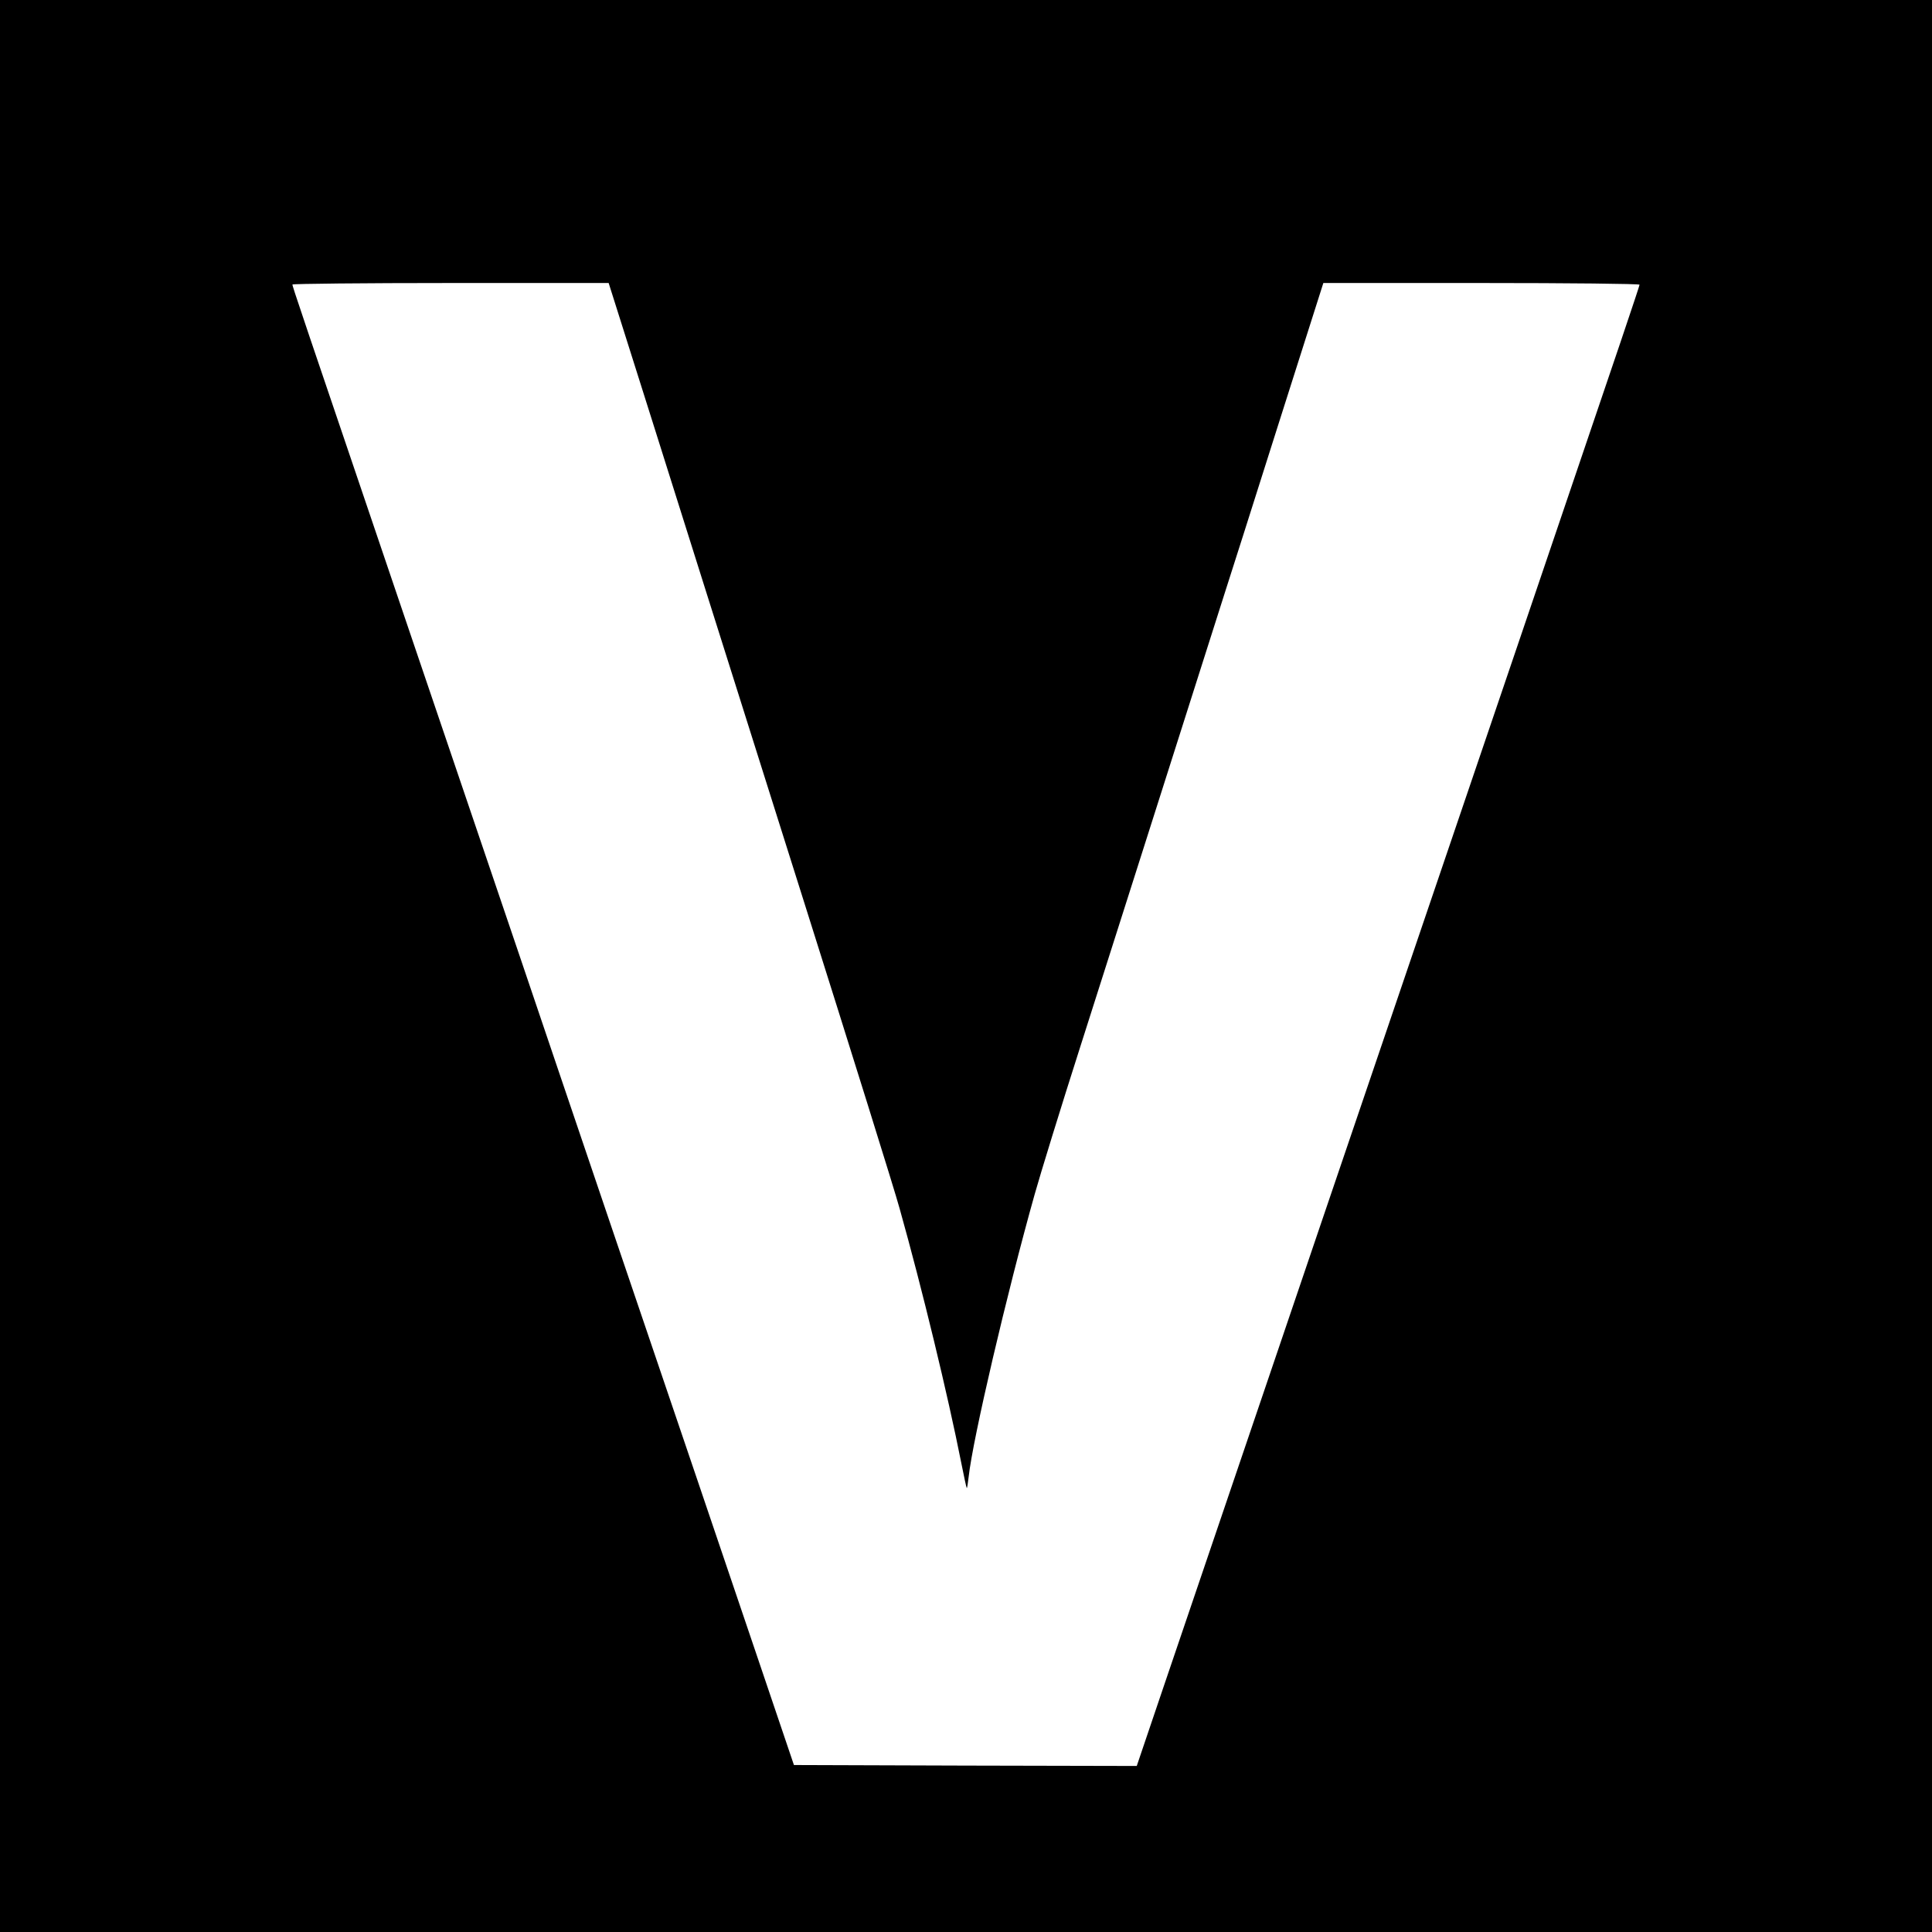
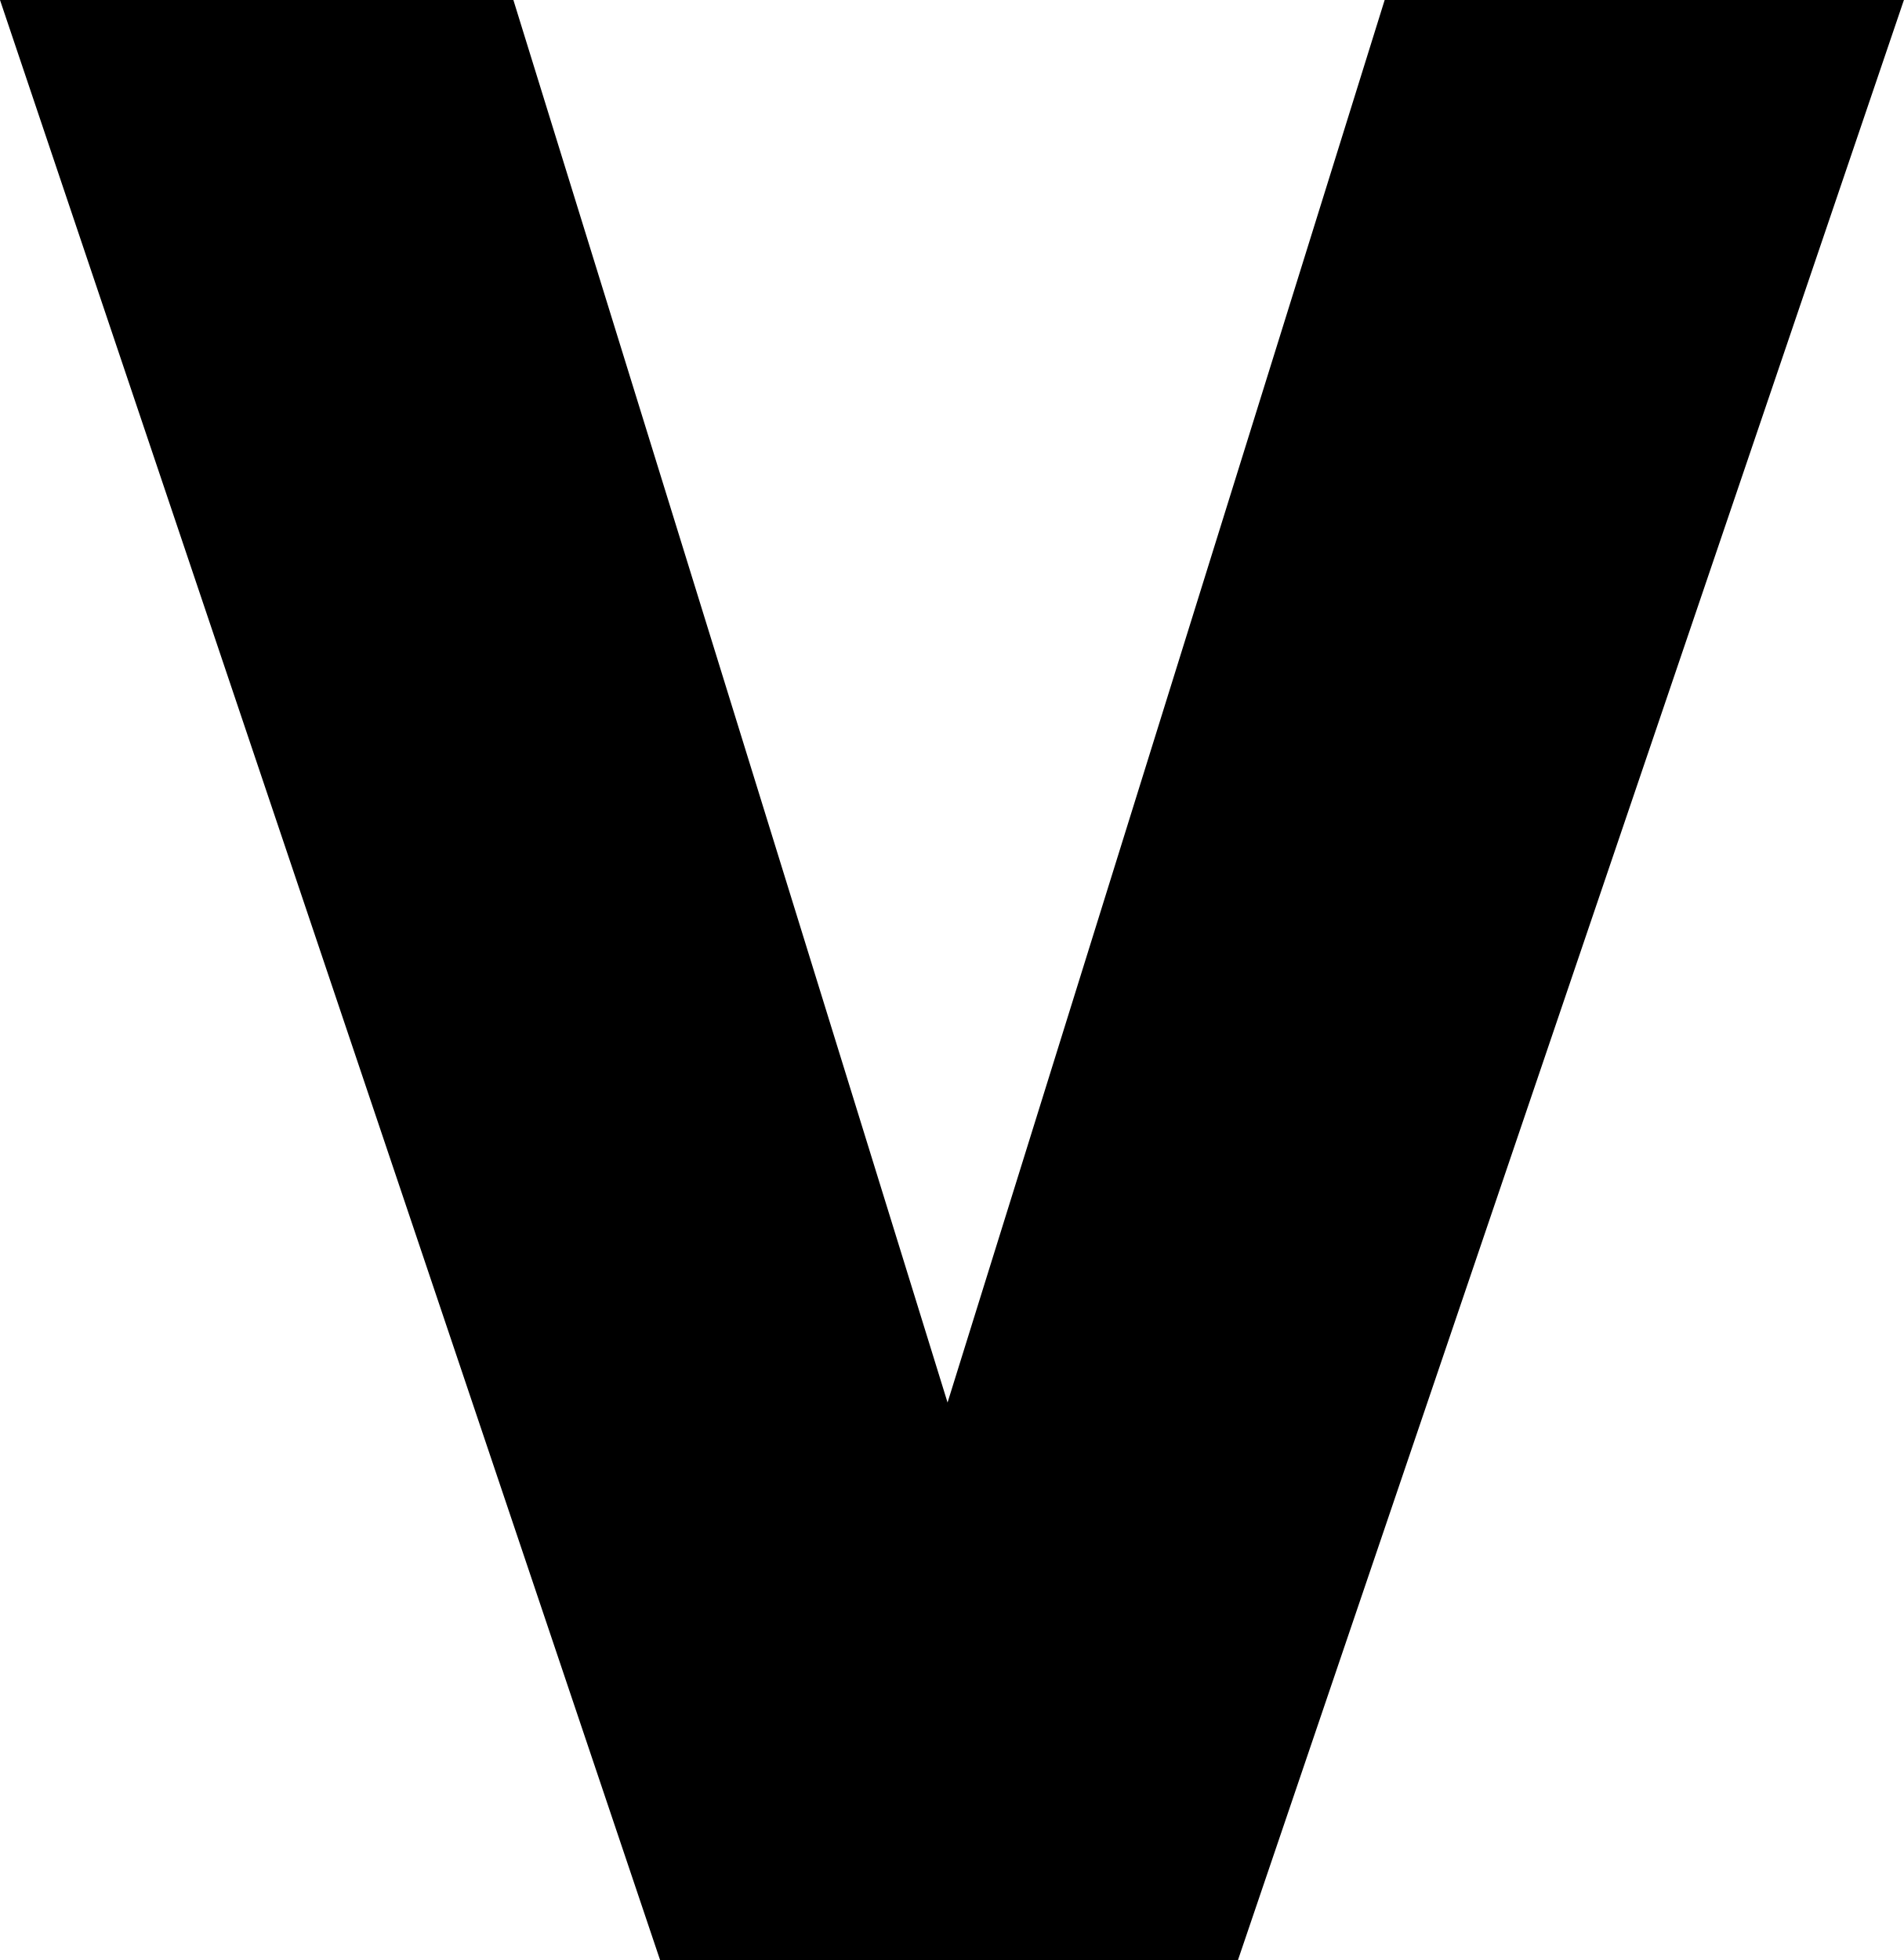
- <svg xmlns="http://www.w3.org/2000/svg" version="1.0" width="1024pt" height="1024pt" viewBox="0 0 1024 1024" preserveAspectRatio="xMidYMid meet">
-   <g transform="translate(0,1024) scale(0.1,-0.1)" fill="#000000" stroke="none">
-     <path d="M0 5120 l0 -5120 5120 0 5120 0 0 5120 0 5120 -5120 0 -5120 0 0 -5120z m3459 2883 c128 -406 259 -821 291 -923 32 -102 263 -833 513 -1625 250 -792 478 -1521 505 -1620 120 -427 256 -990 327 -1349 14 -71 27 -131 29 -133 2 -2 6 25 10 59 22 202 203 975 350 1498 30 107 138 458 241 780 103 322 249 781 325 1020 352 1107 414 1302 444 1395 18 55 142 445 276 868 l244 767 838 0 c461 0 838 -4 838 -9 0 -7 -137 -413 -390 -1156 -43 -126 -159 -468 -258 -760 -99 -291 -334 -982 -522 -1535 -188 -553 -423 -1243 -522 -1535 -99 -291 -213 -627 -253 -745 -175 -515 -444 -1307 -577 -1698 l-143 -422 -909 2 -908 3 -193 570 c-194 573 -413 1219 -760 2240 -103 303 -238 701 -300 885 -135 400 -149 441 -770 2270 -607 1789 -635 1871 -635 1882 0 4 377 8 838 8 l838 0 233 -737z" />
+ <svg xmlns="http://www.w3.org/2000/svg" width="64.9" height="66.8" viewBox="0 0 64.9 66.8">
+   <g id="svgGroup" stroke-linecap="round" fill-rule="evenodd" font-size="9pt" stroke="#000" stroke-width="0" fill="#000" style="stroke:#000;stroke-width:0;fill:#000">
+     <path d="M 42.2 66.8 L 22.5 66.8 L 0 0 L 17.5 0 L 32.3 47.8 L 47.2 0 L 64.9 0 L 42.2 66.8 Z" vector-effect="non-scaling-stroke" />
  </g>
</svg>
